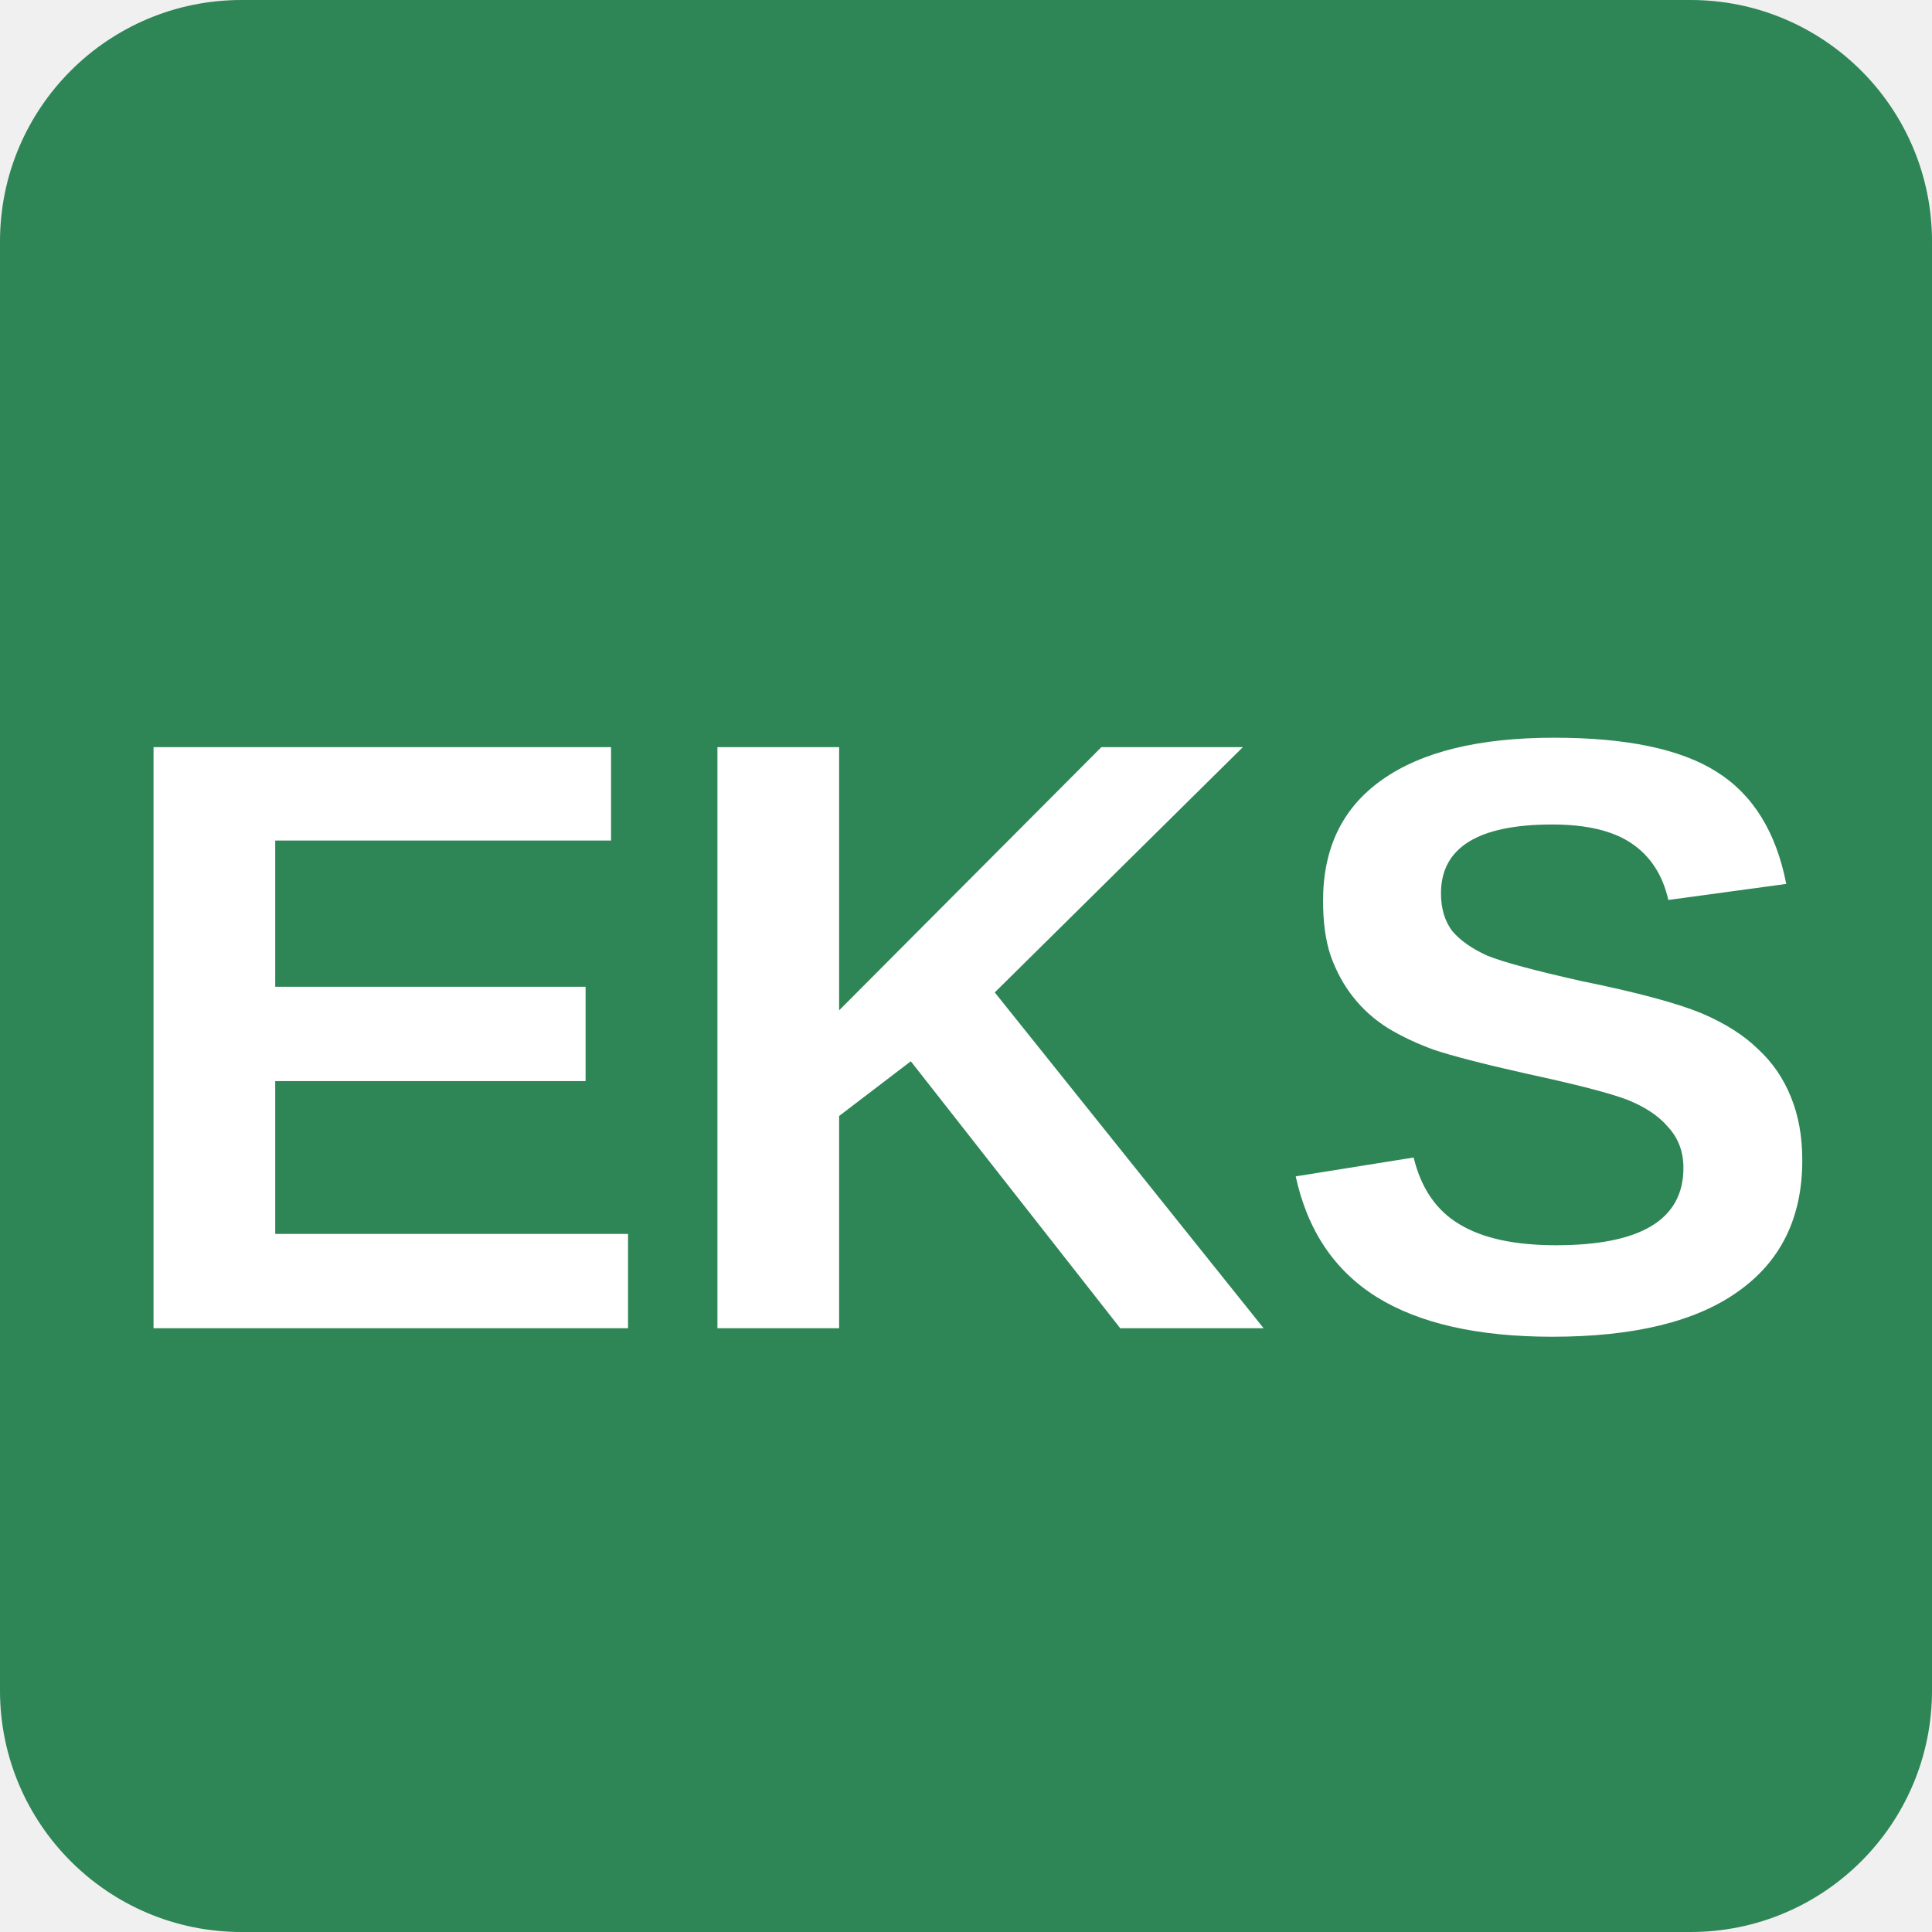
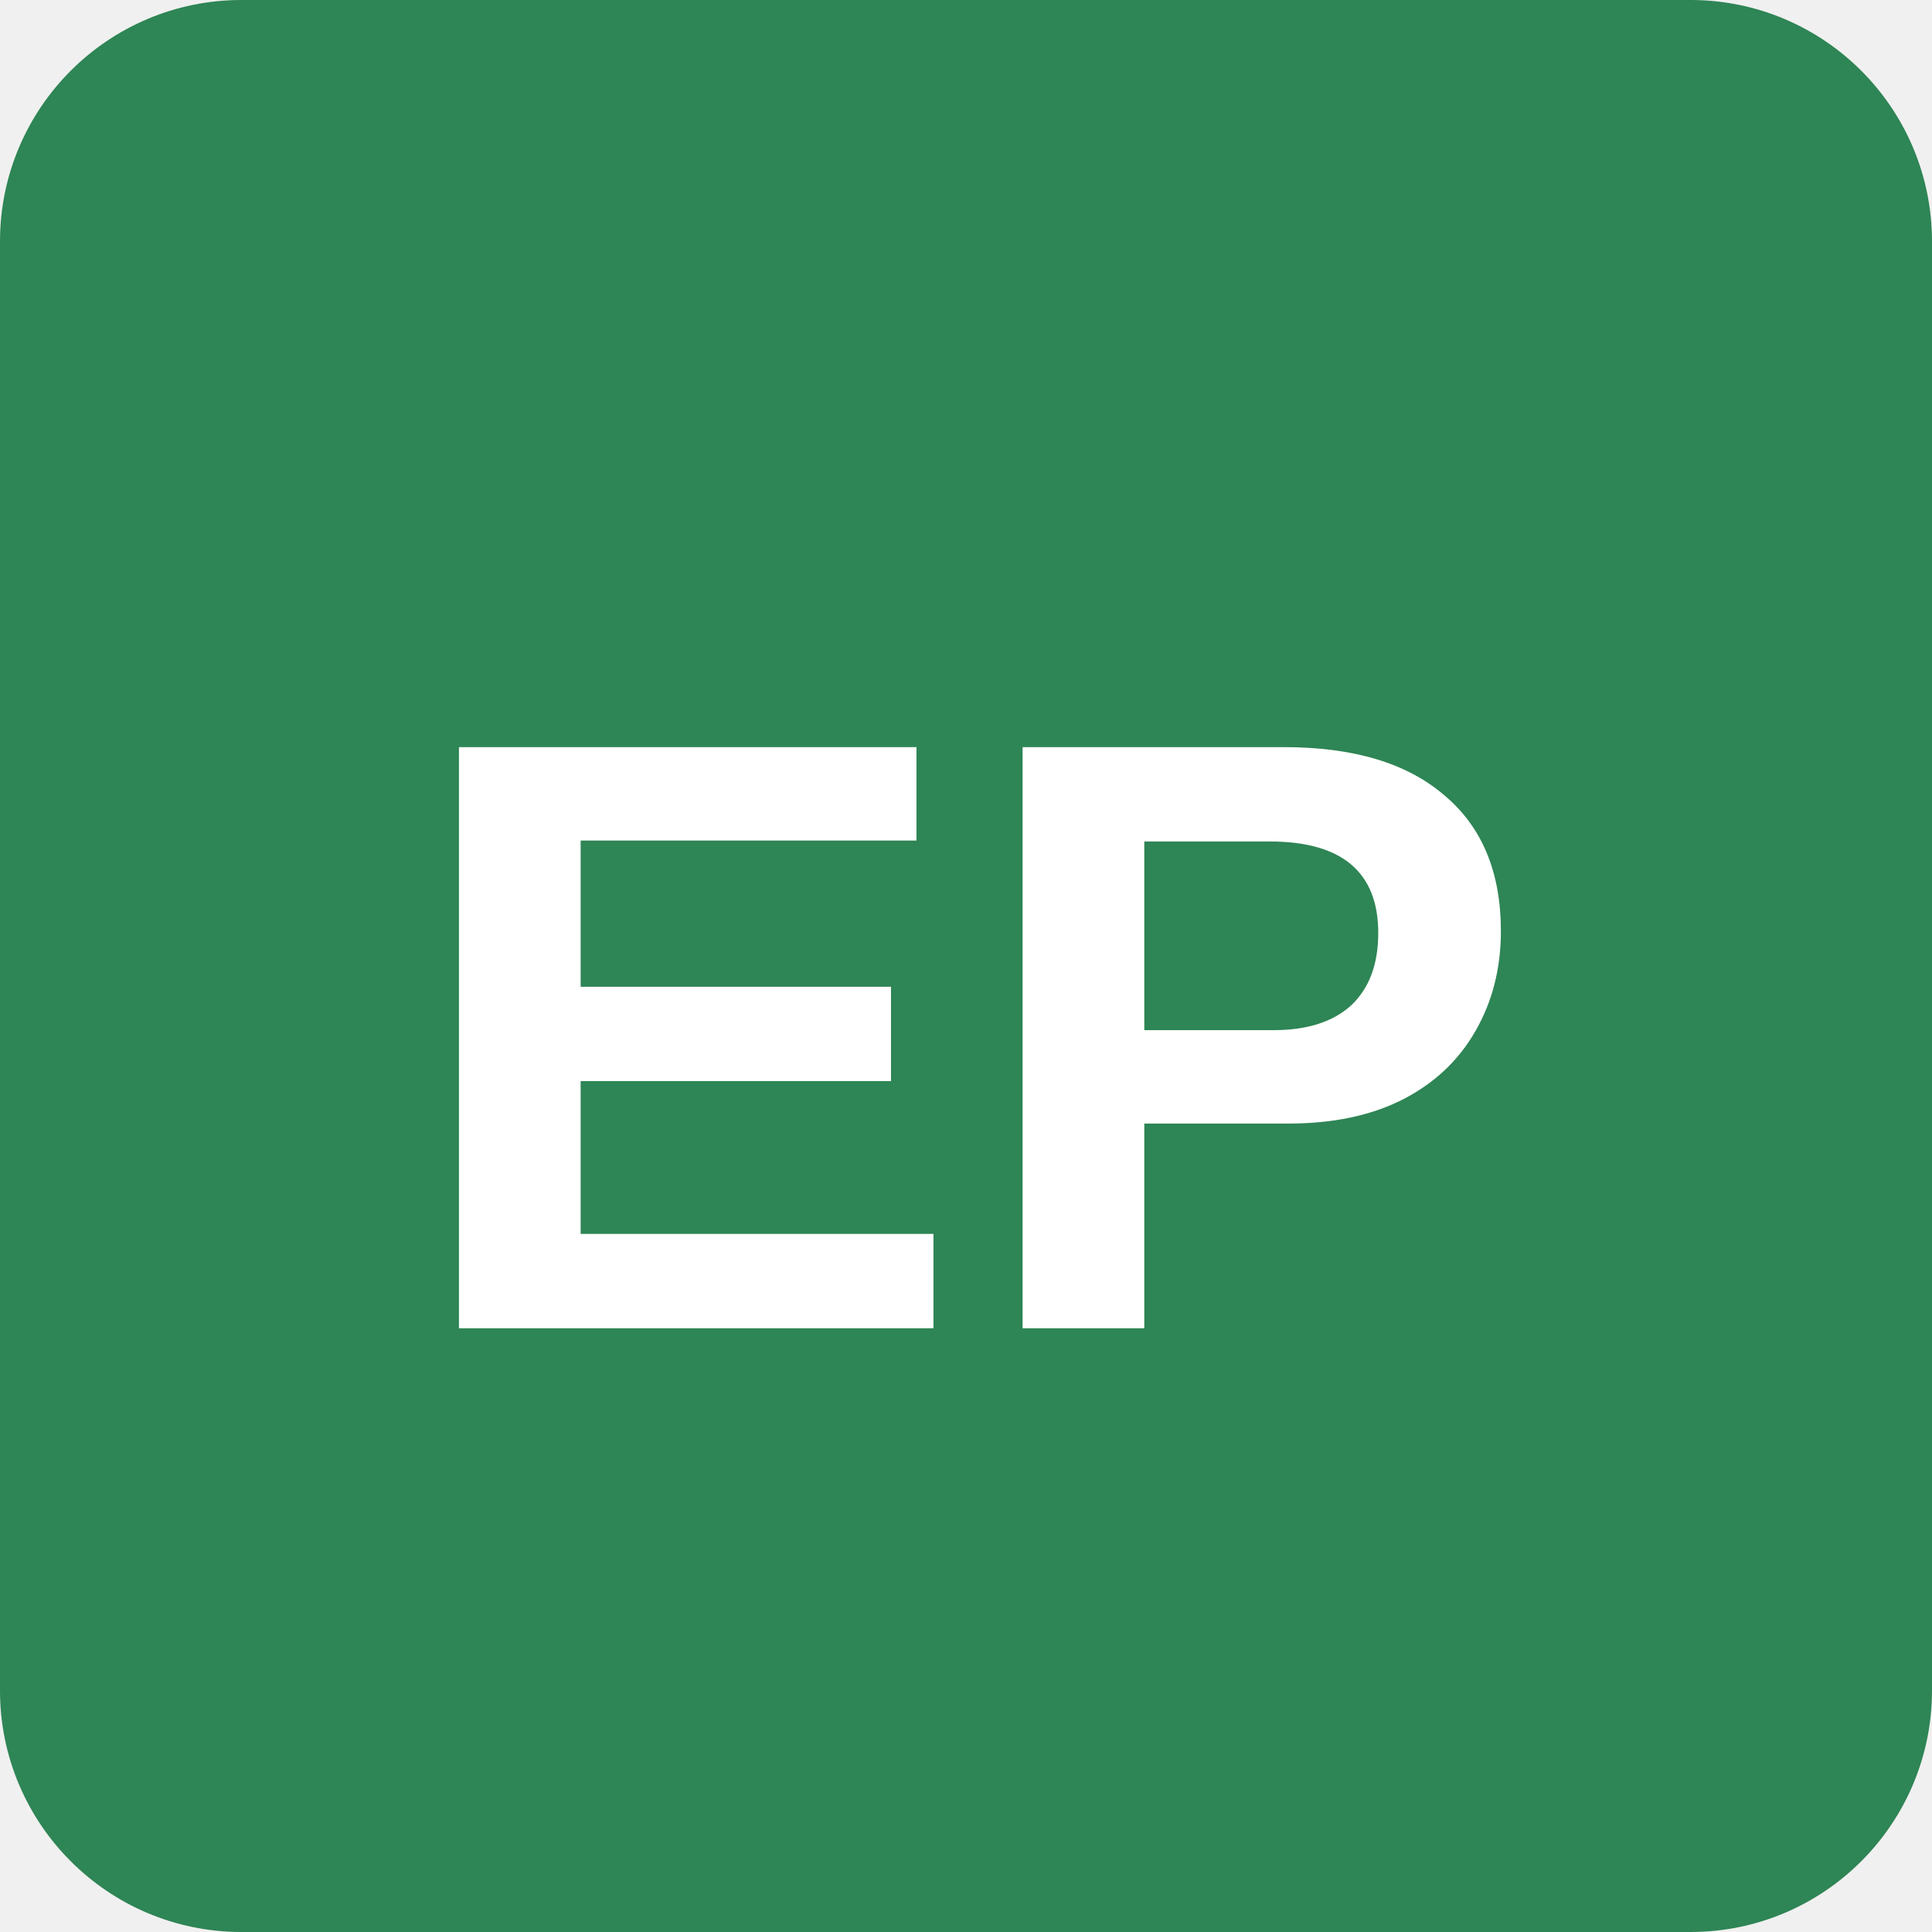
<svg xmlns="http://www.w3.org/2000/svg" width="32" height="32" viewBox="0 0 32 32">
  <rect width="32" height="32" fill="#2e8555" rx="4" />
-   <text x="16" y="22" text-anchor="middle" font-family="Arial" font-size="14" font-weight="bold" fill="white">EKS</text>
+   <text x="16" y="22" text-anchor="middle" font-family="Arial" font-size="14" font-weight="bold" fill="white">EP</text>
</svg>
